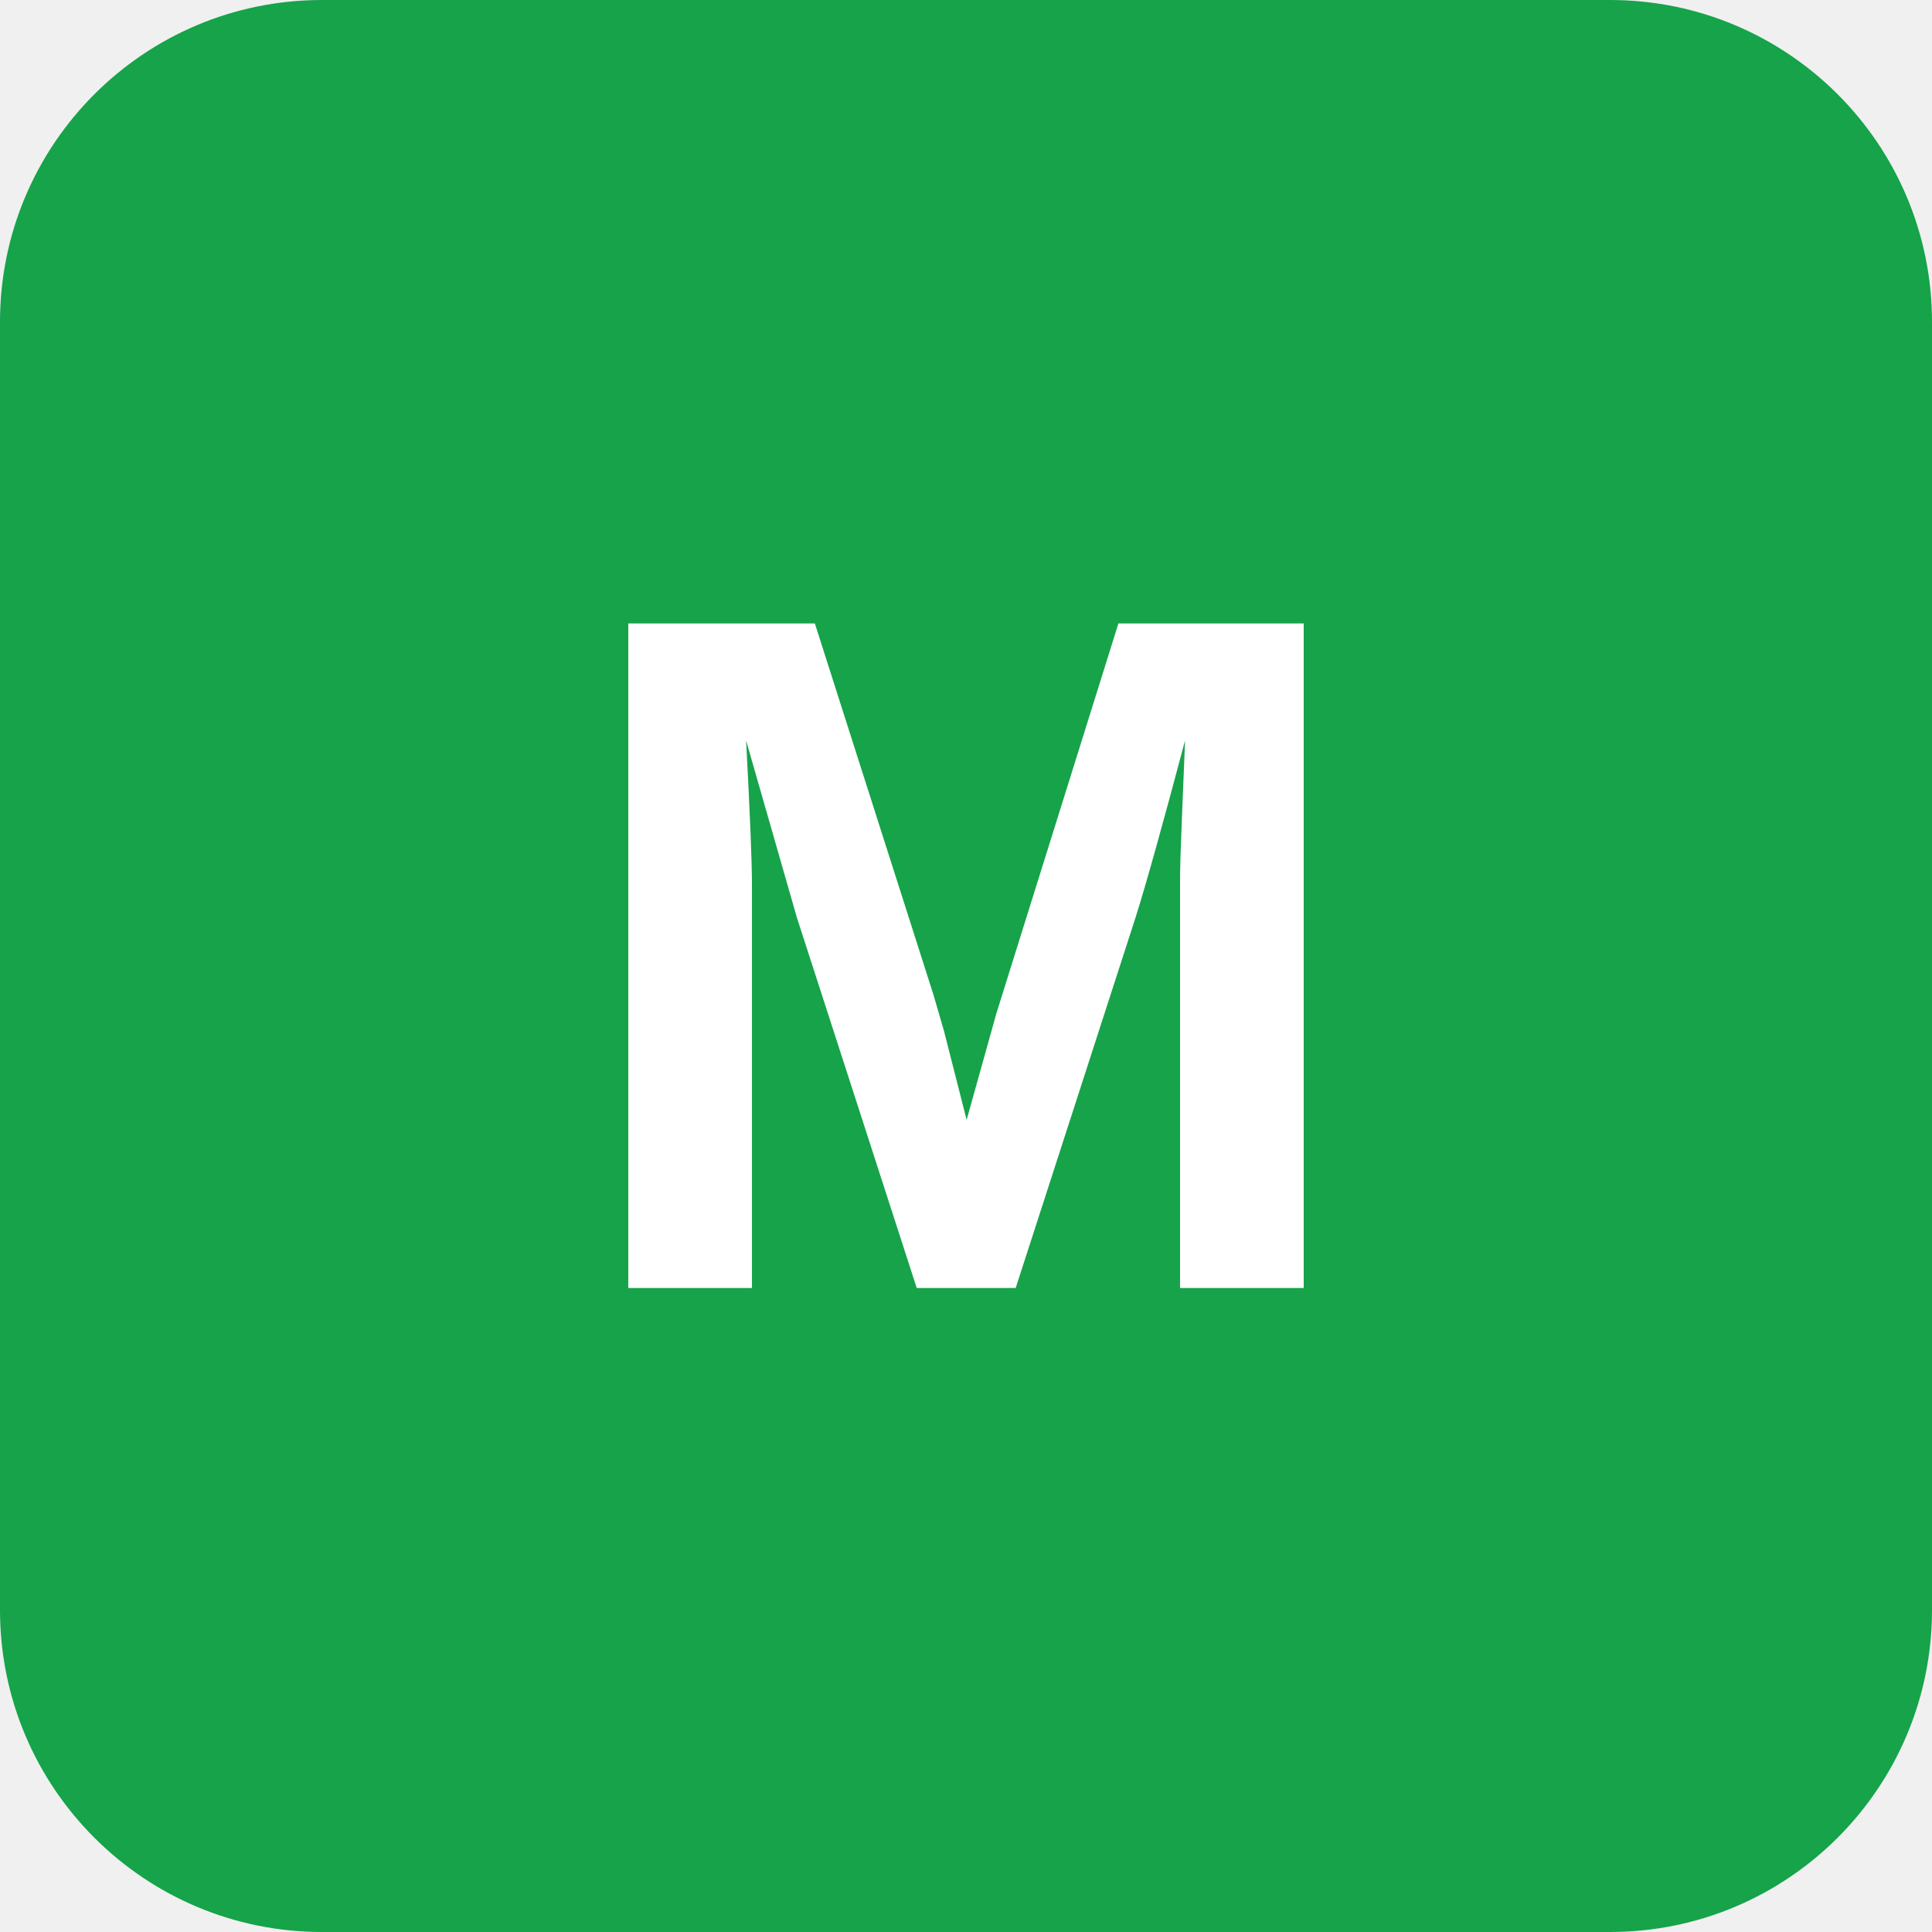
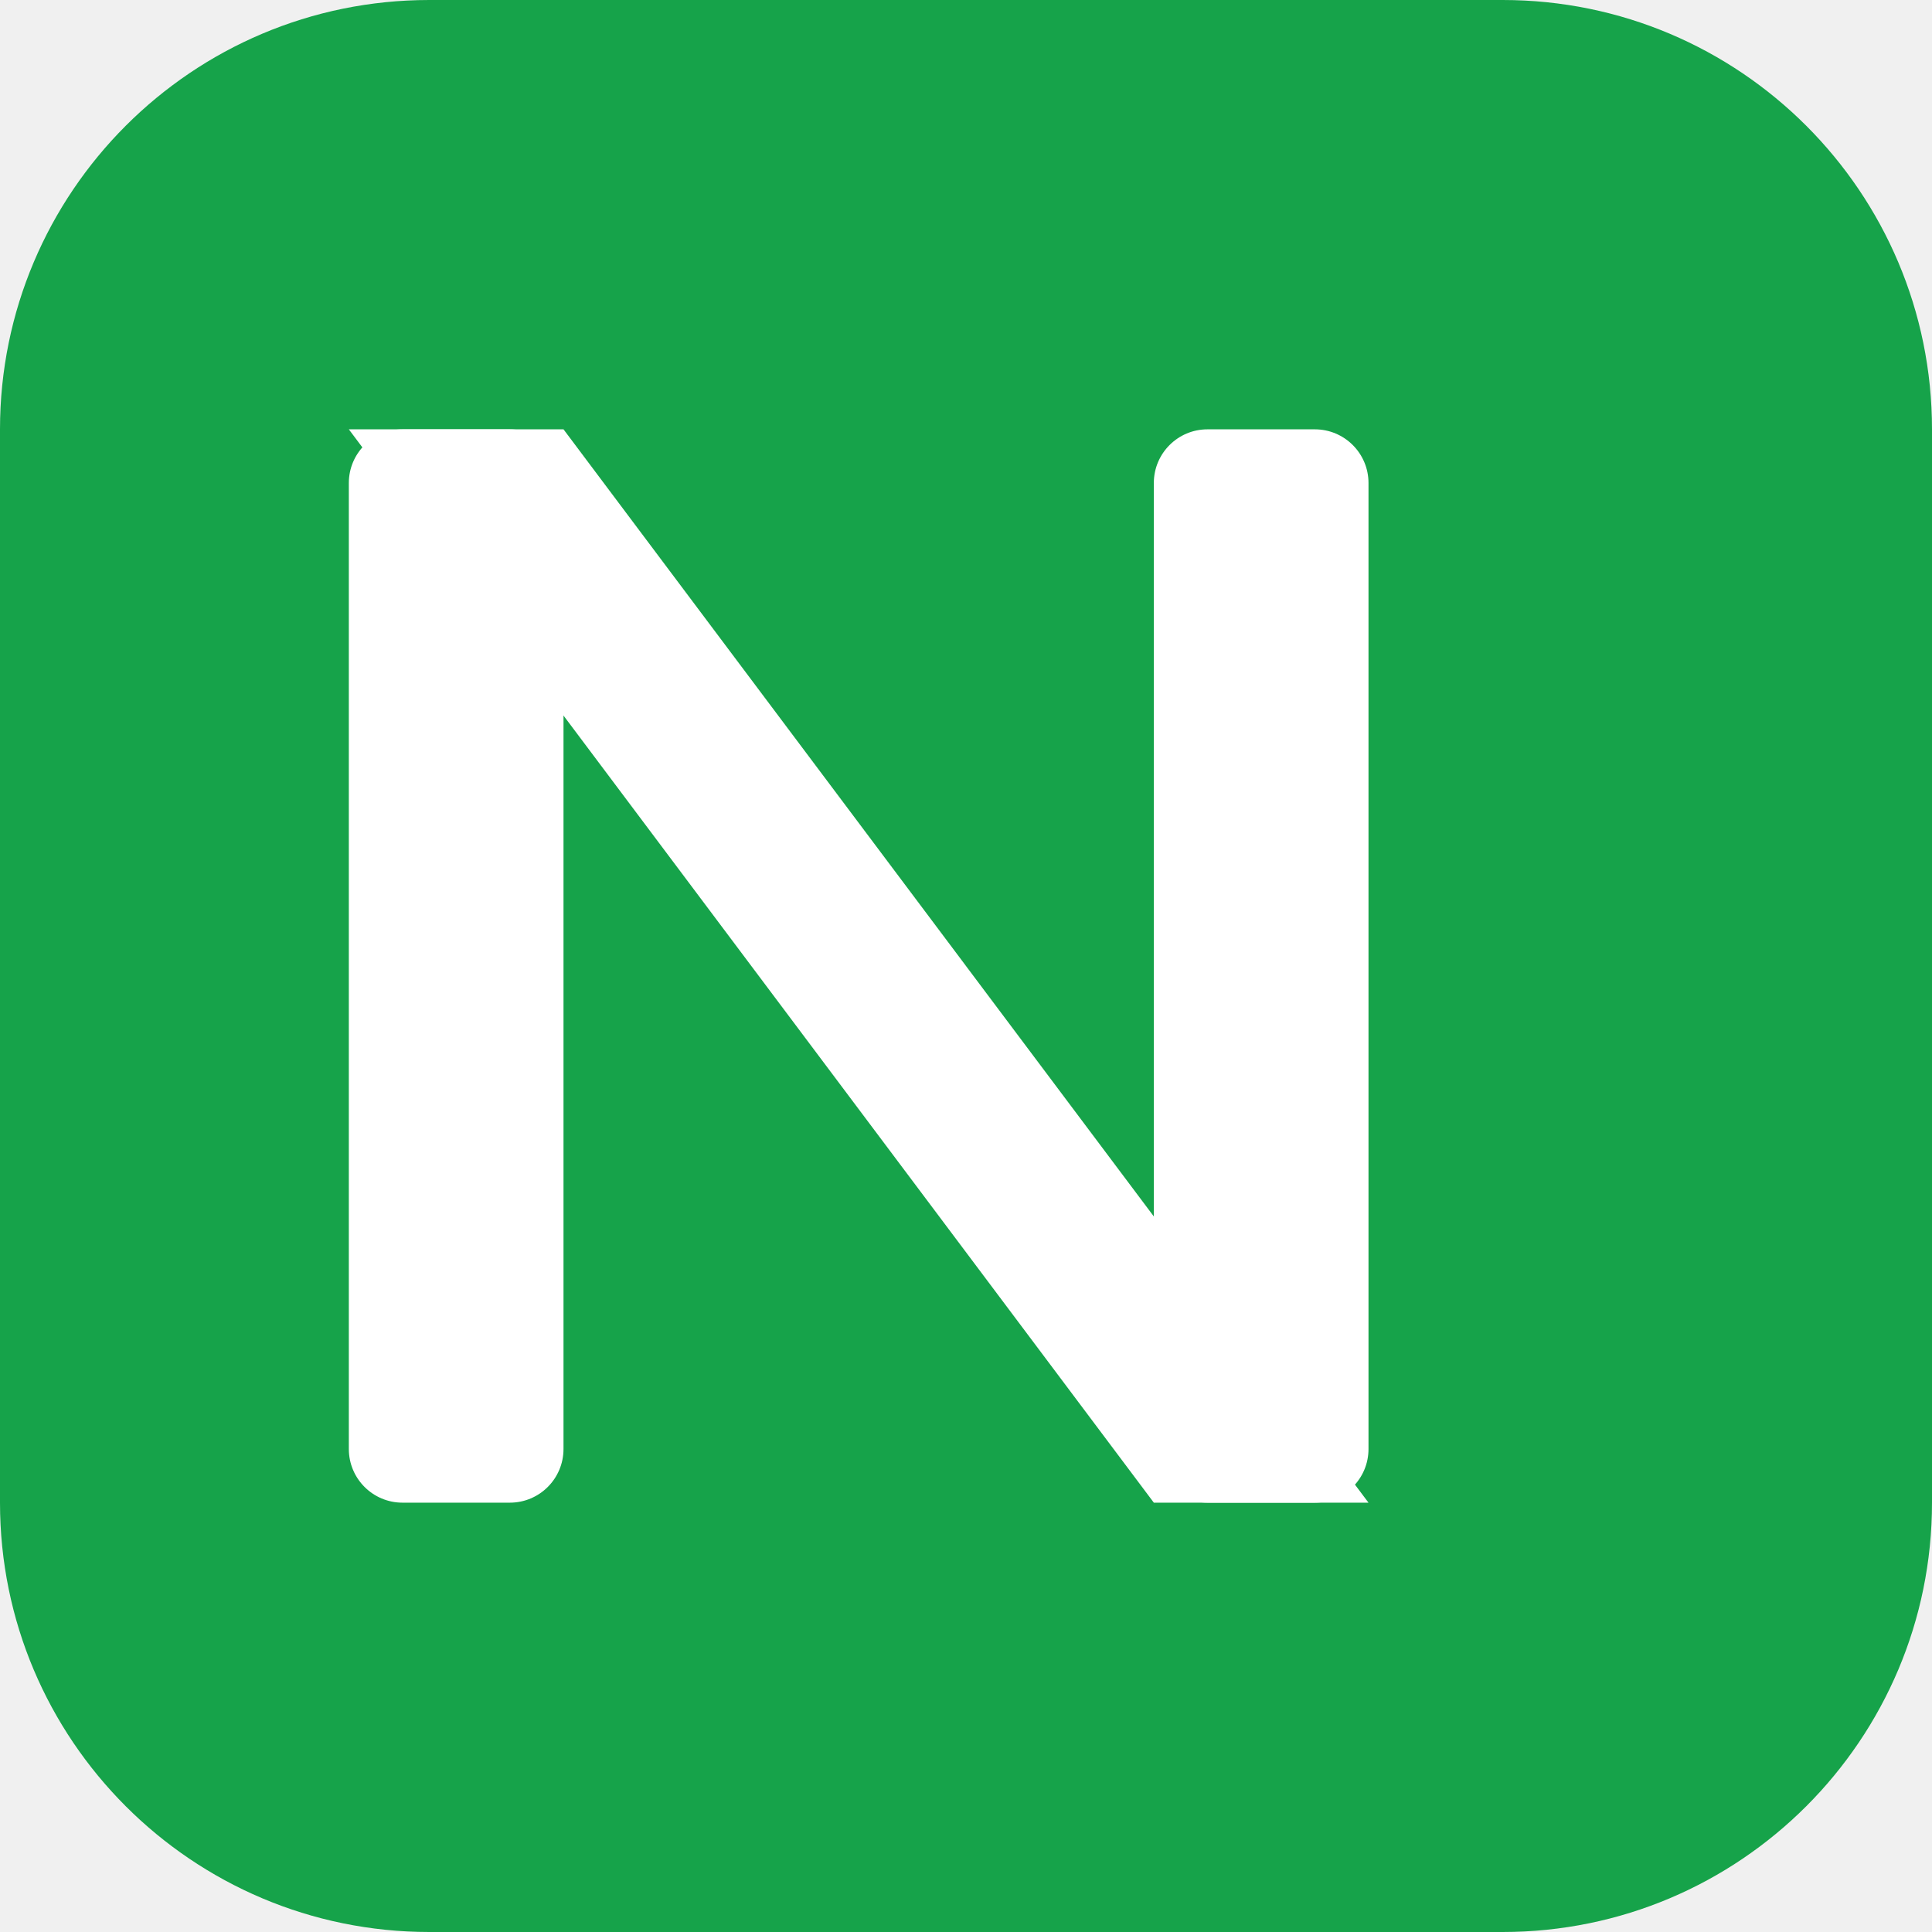
- <svg xmlns="http://www.w3.org/2000/svg" width="72" height="72" viewBox="0 0 72 72">
-   <rect width="72" height="72" fill="#16a34a" rx="12" />
-   <text x="36" y="48" text-anchor="middle" font-family="Arial, sans-serif" font-size="36" font-weight="bold" fill="white">M</text>
+ <svg xmlns="http://www.w3.org/2000/svg" width="72" height="72" viewBox="0 0 72 72" role="img" aria-label="Njimbong notification">
+   <rect width="72" height="72" rx="16" fill="#16A34A" />
+   <rect x="13" y="16" width="8" height="40" rx="2" fill="white" />
+   <polygon points="13,16 21,16 51,56 43,56" fill="white" />
+   <rect x="43" y="16" width="8" height="40" rx="2" fill="white" />
</svg>
